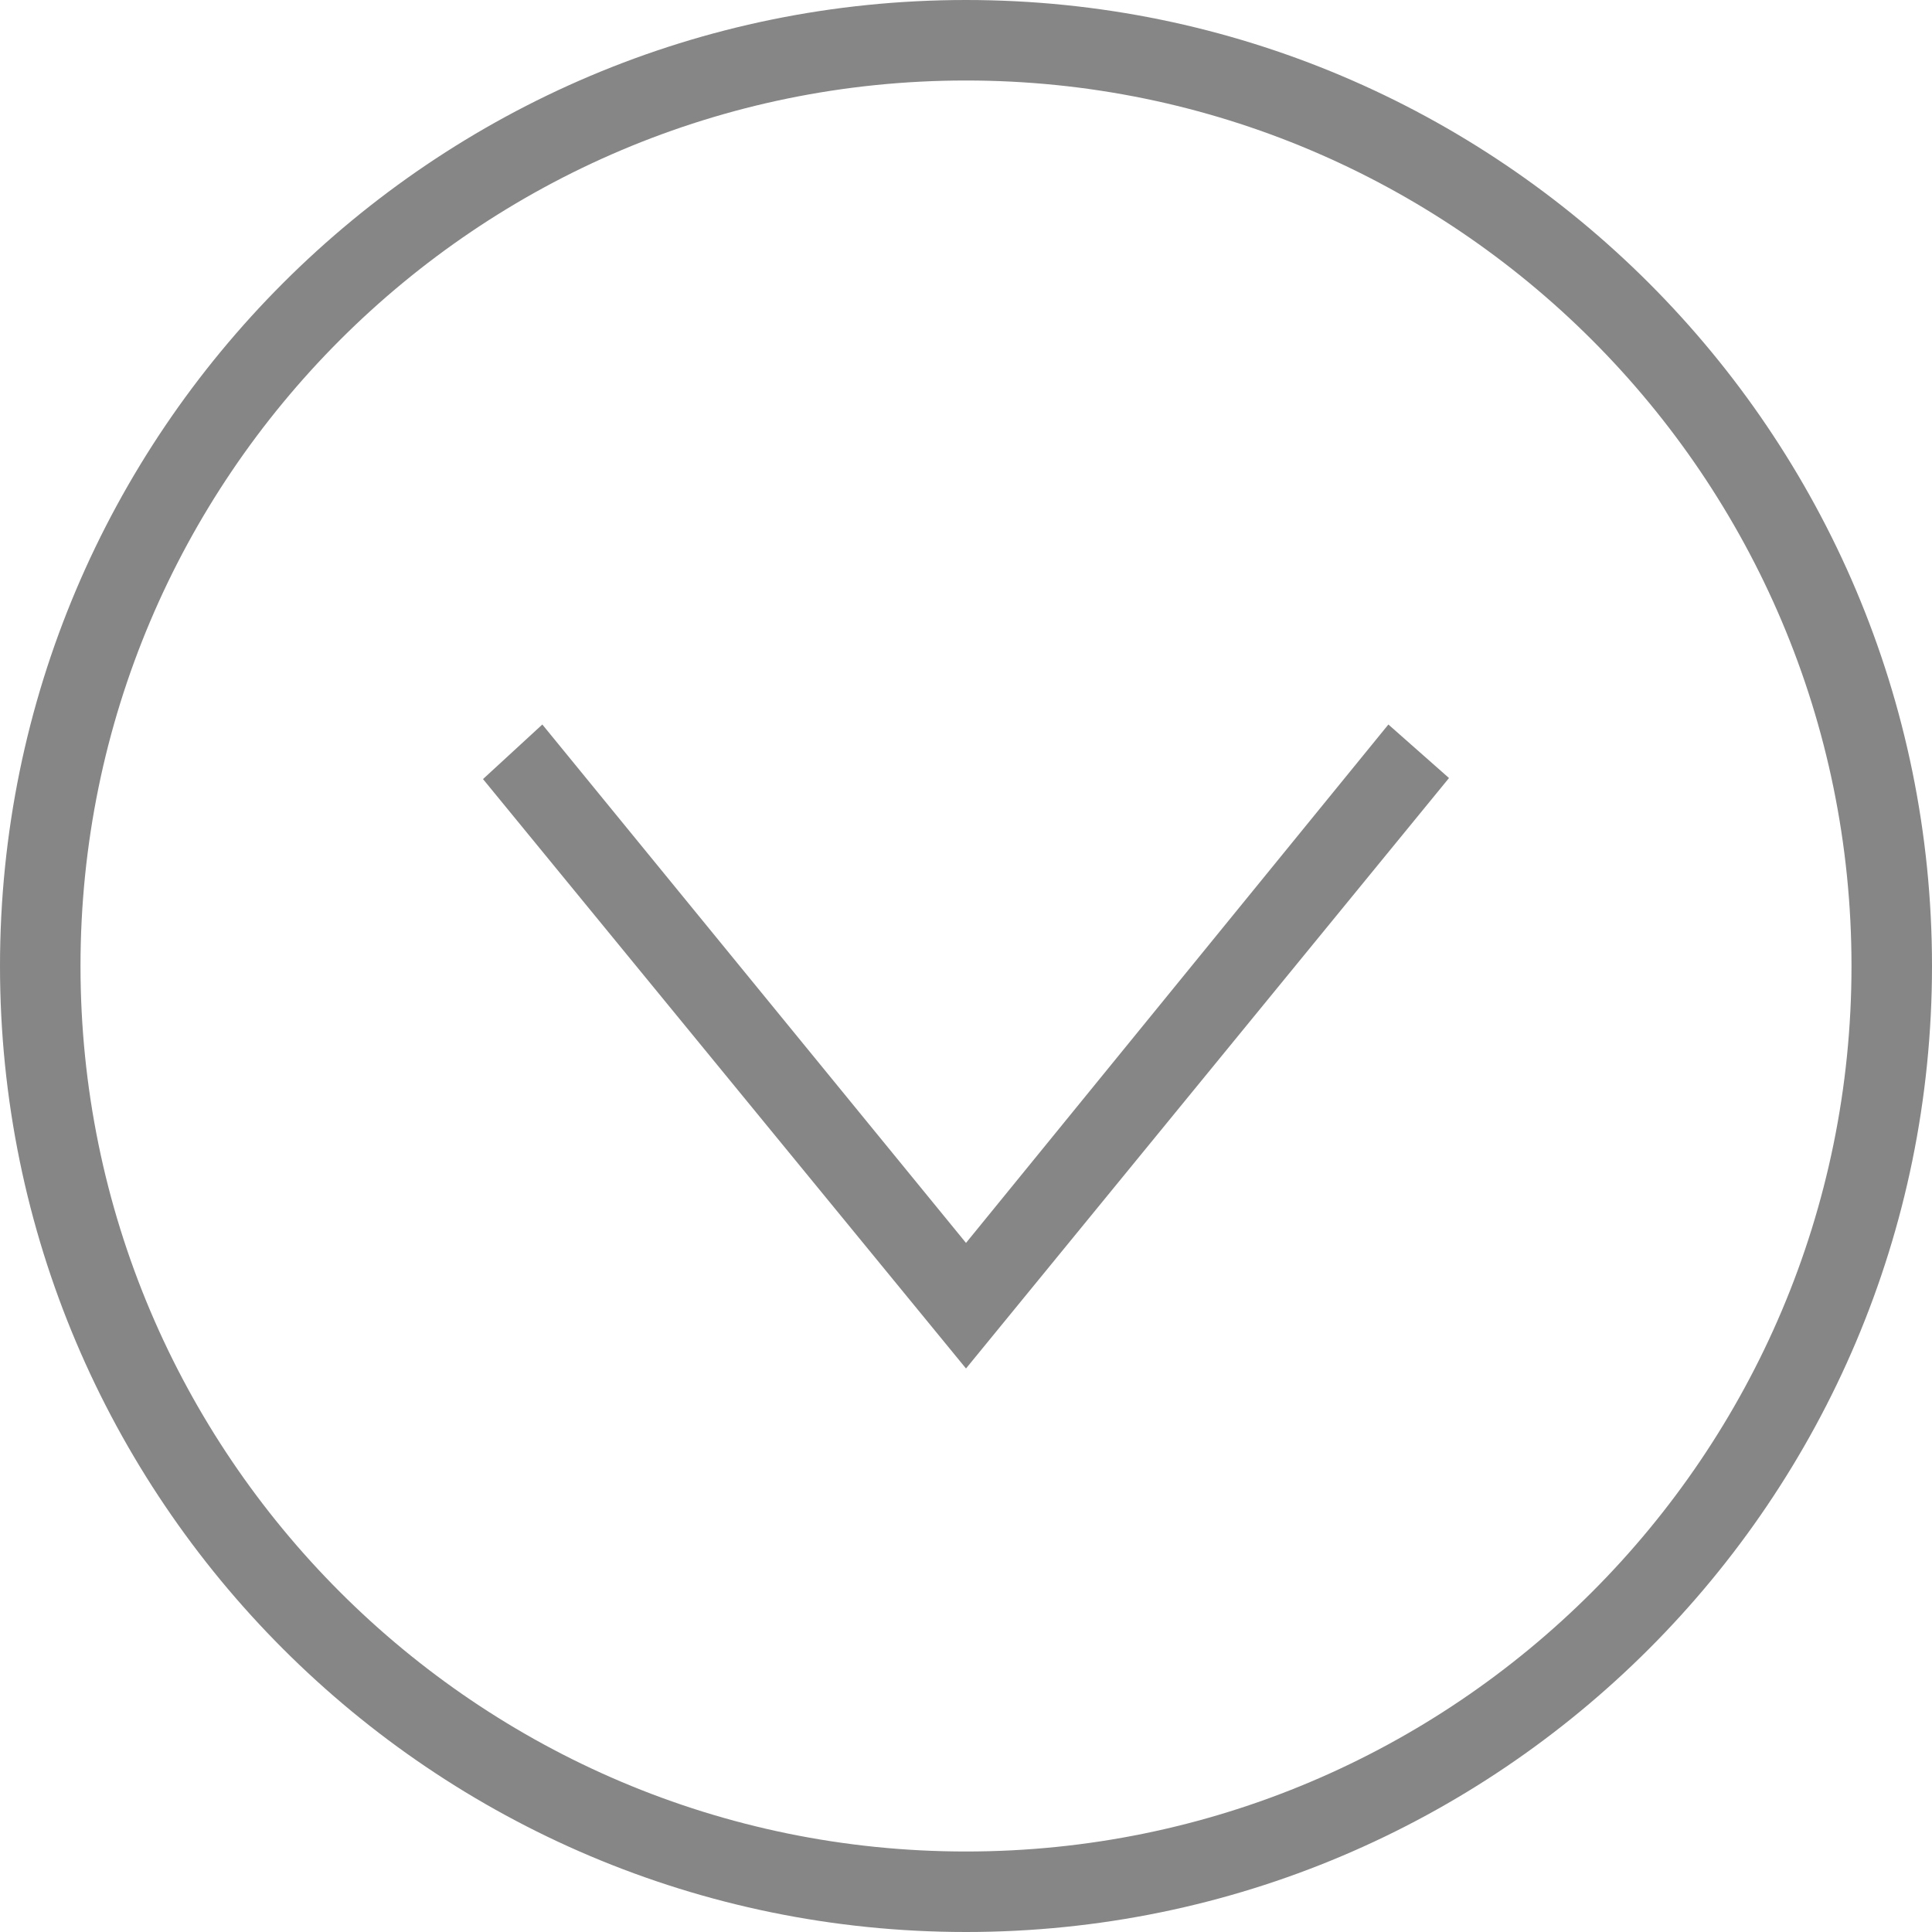
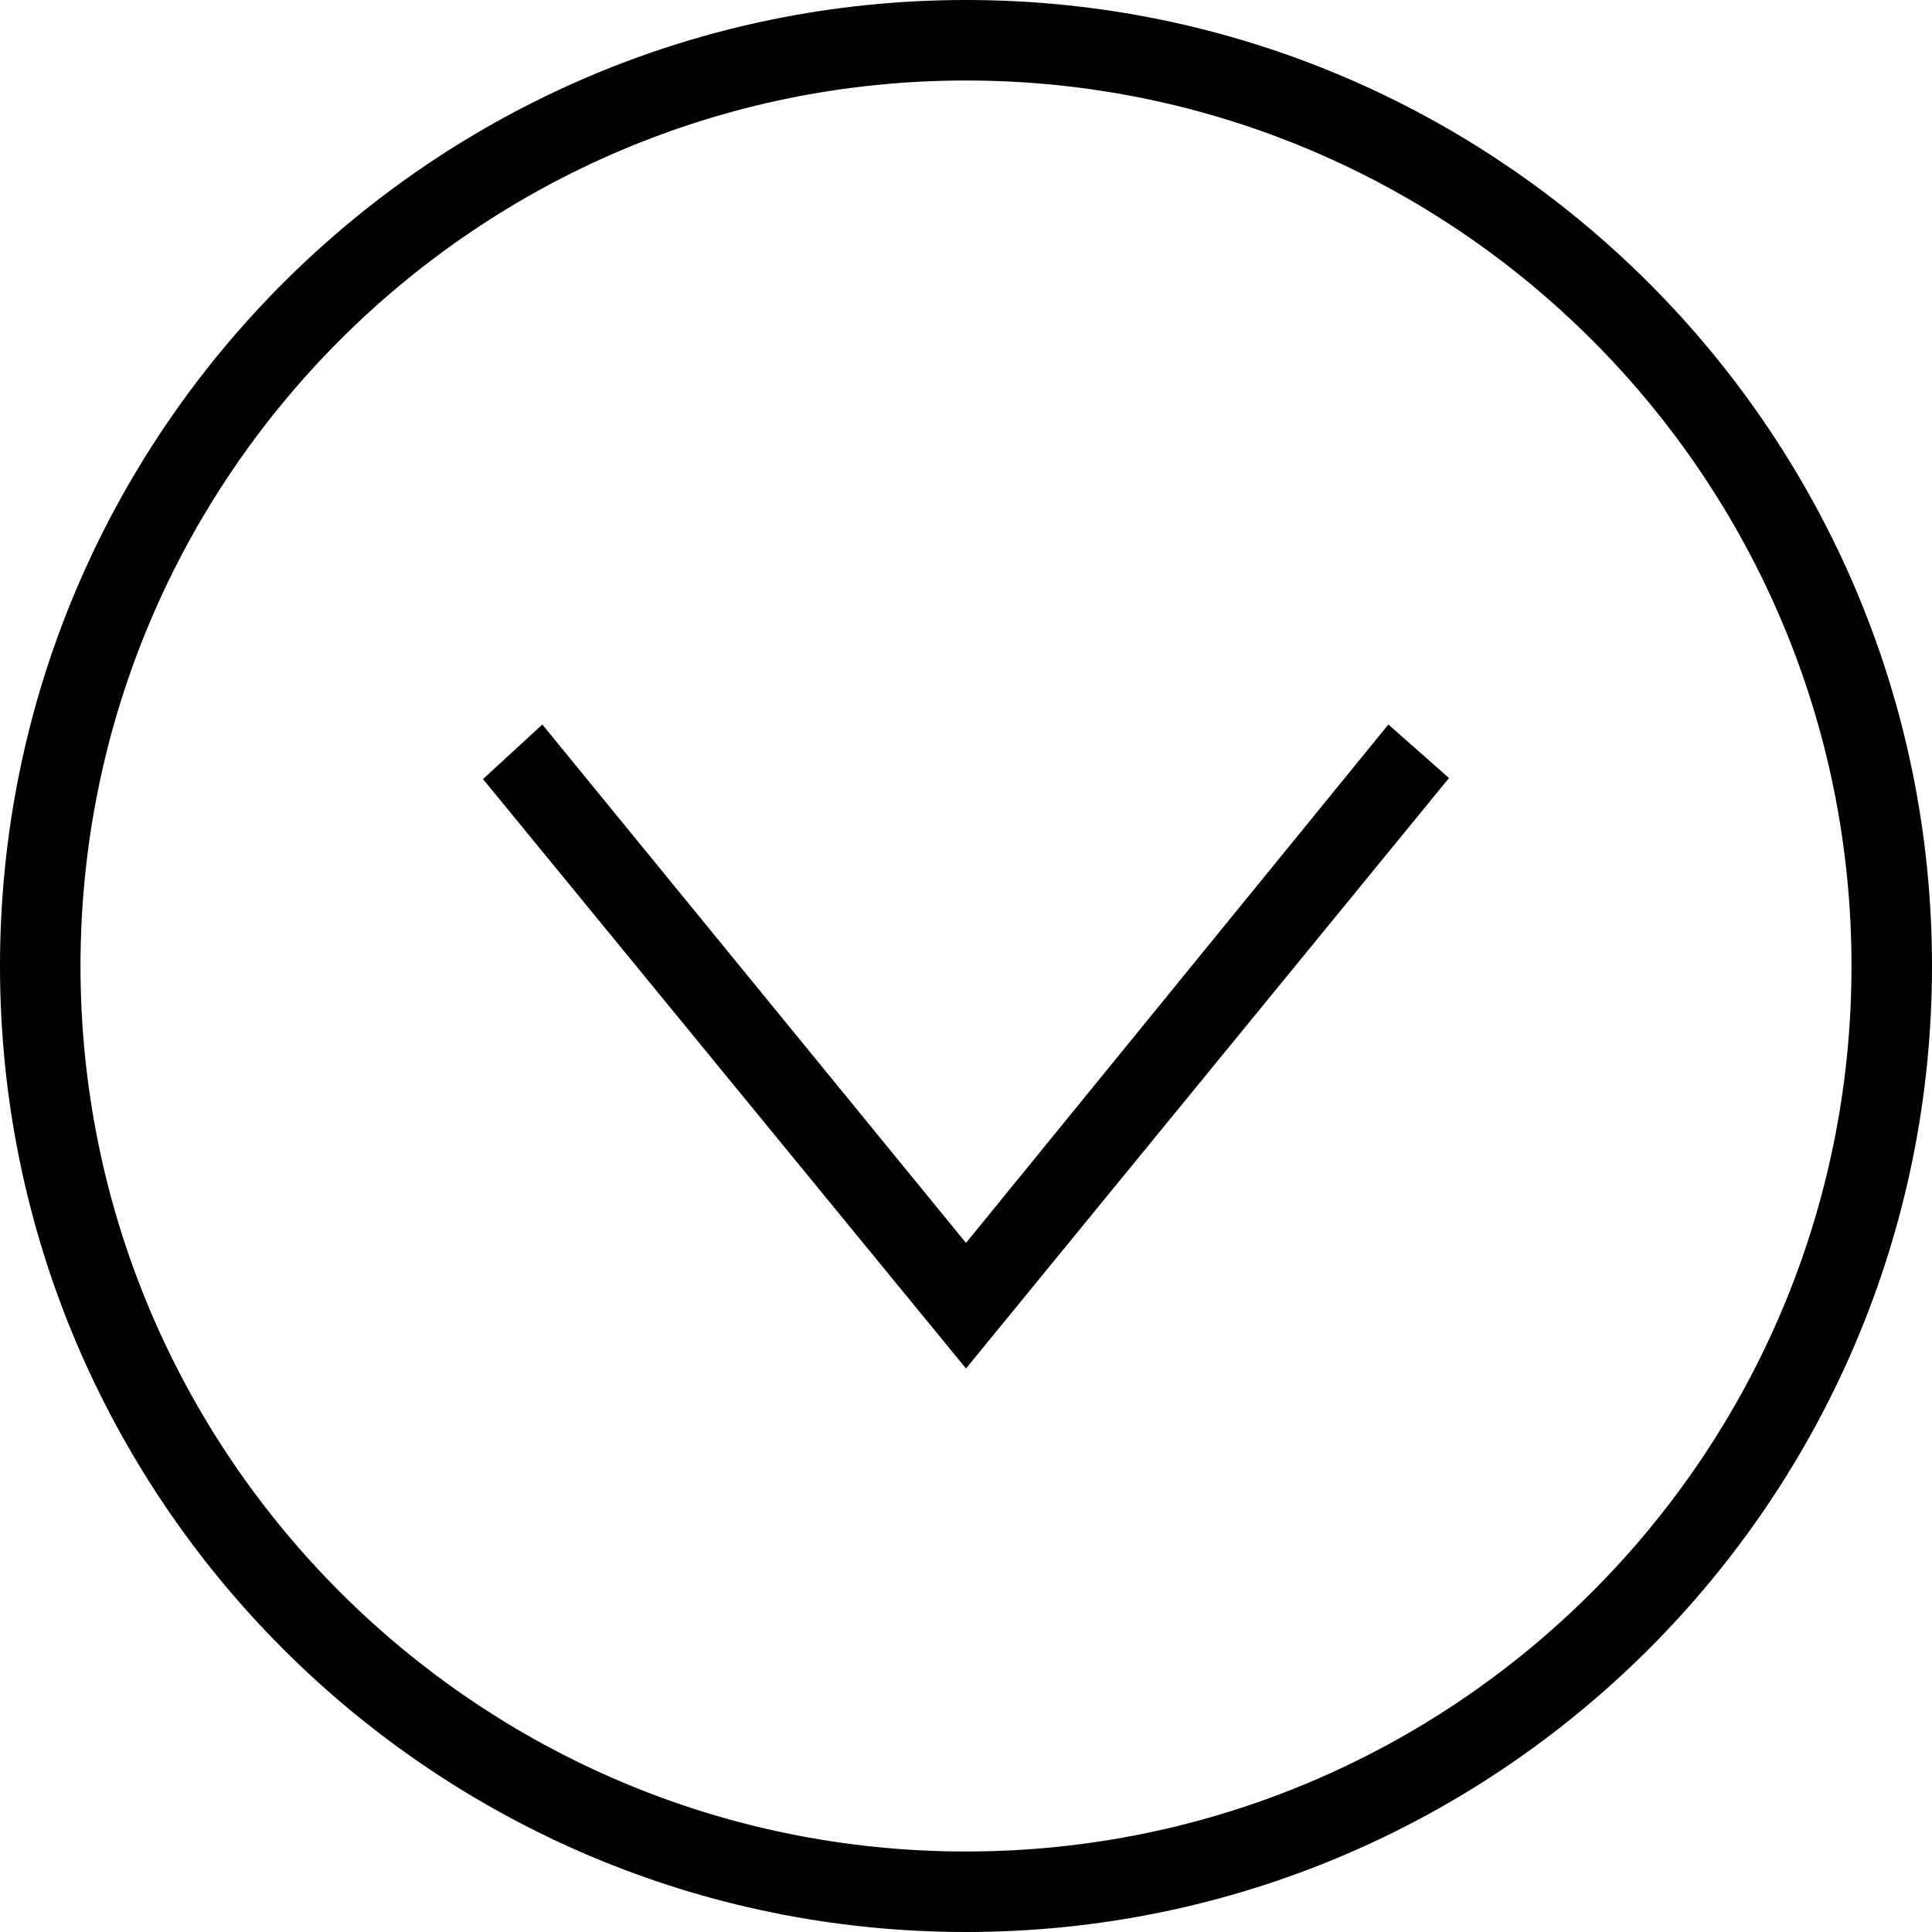
<svg xmlns="http://www.w3.org/2000/svg" width="24" height="24" fill-rule="evenodd" clip-rule="evenodd">
-   <path d="M12 0c6.623 0 12 5.377 12 12s-5.377 12-12 12-12-5.377-12-12 5.377-12 12-12zm0 1c6.071 0 11 4.929 11 11s-4.929 11-11 11-11-4.929-11-11 4.929-11 11-11zm5.247 8l-5.247 6.44-5.263-6.44-.737.678 6 7.322 6-7.335-.753-.665z" fill="#868686" />
+   <path d="M12 0c6.623 0 12 5.377 12 12s-5.377 12-12 12-12-5.377-12-12 5.377-12 12-12zm0 1c6.071 0 11 4.929 11 11s-4.929 11-11 11-11-4.929-11-11 4.929-11 11-11zm5.247 8l-5.247 6.44-5.263-6.44-.737.678 6 7.322 6-7.335-.753-.665z" />
</svg>
